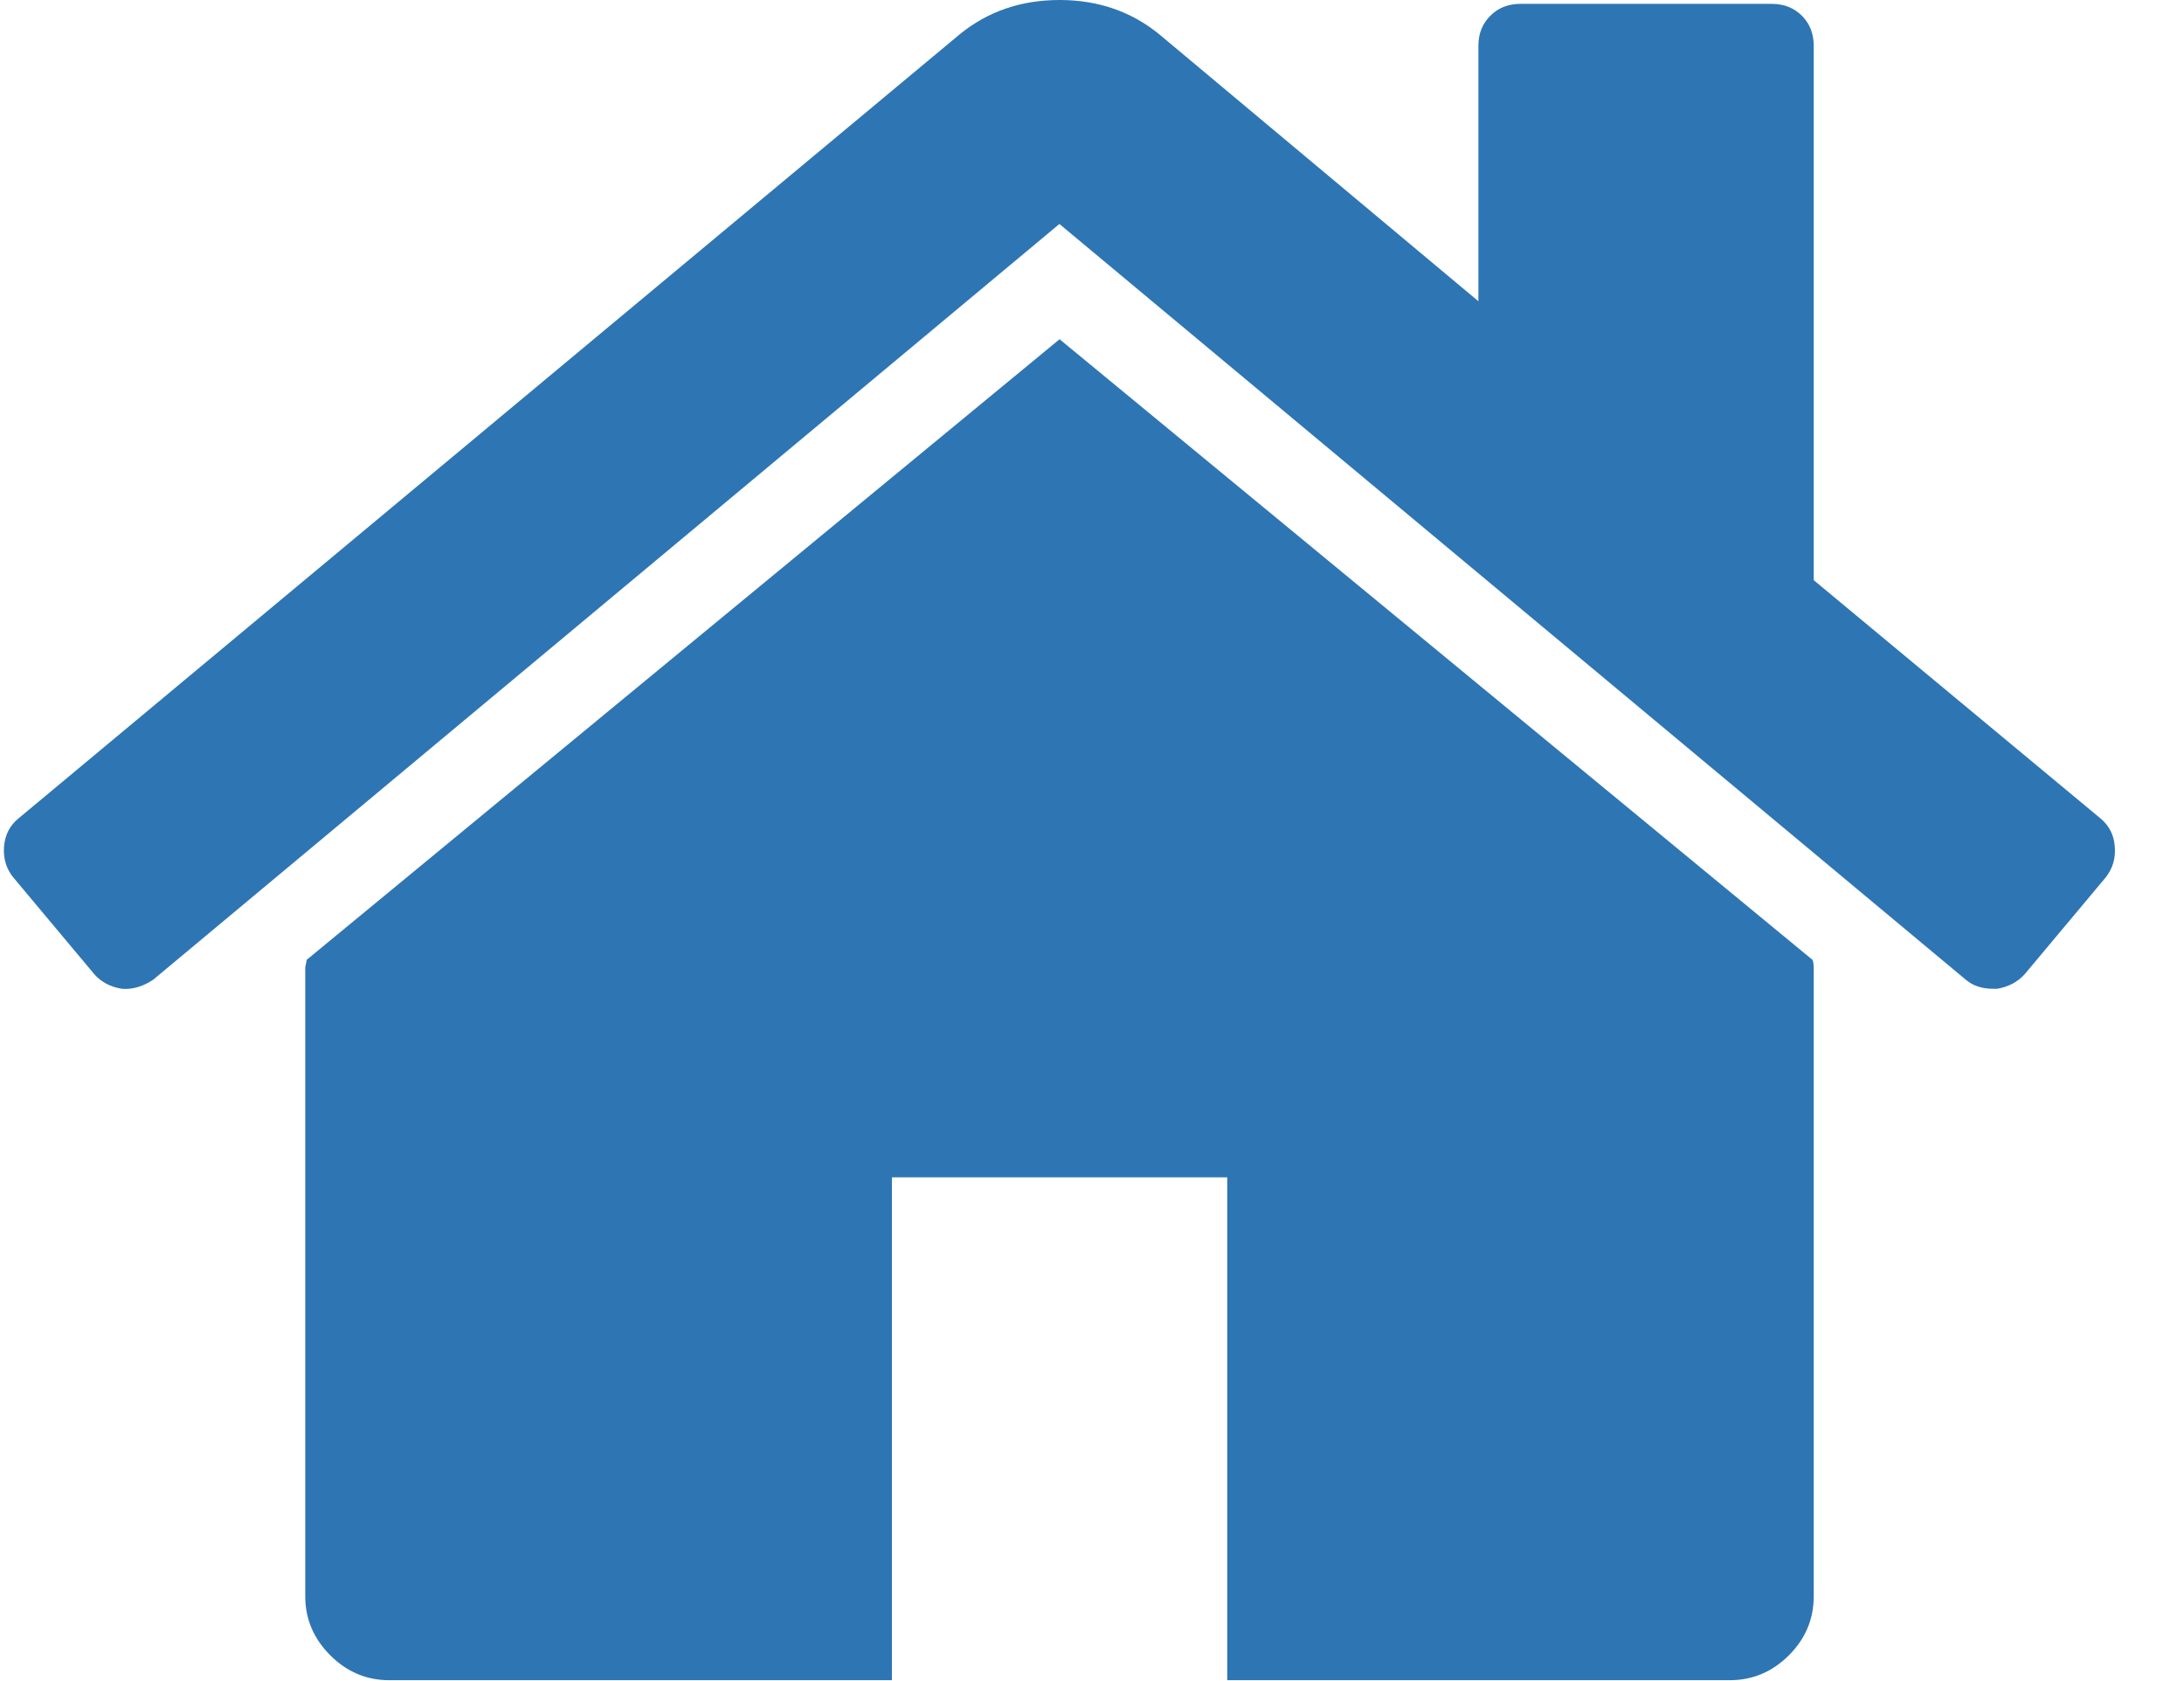
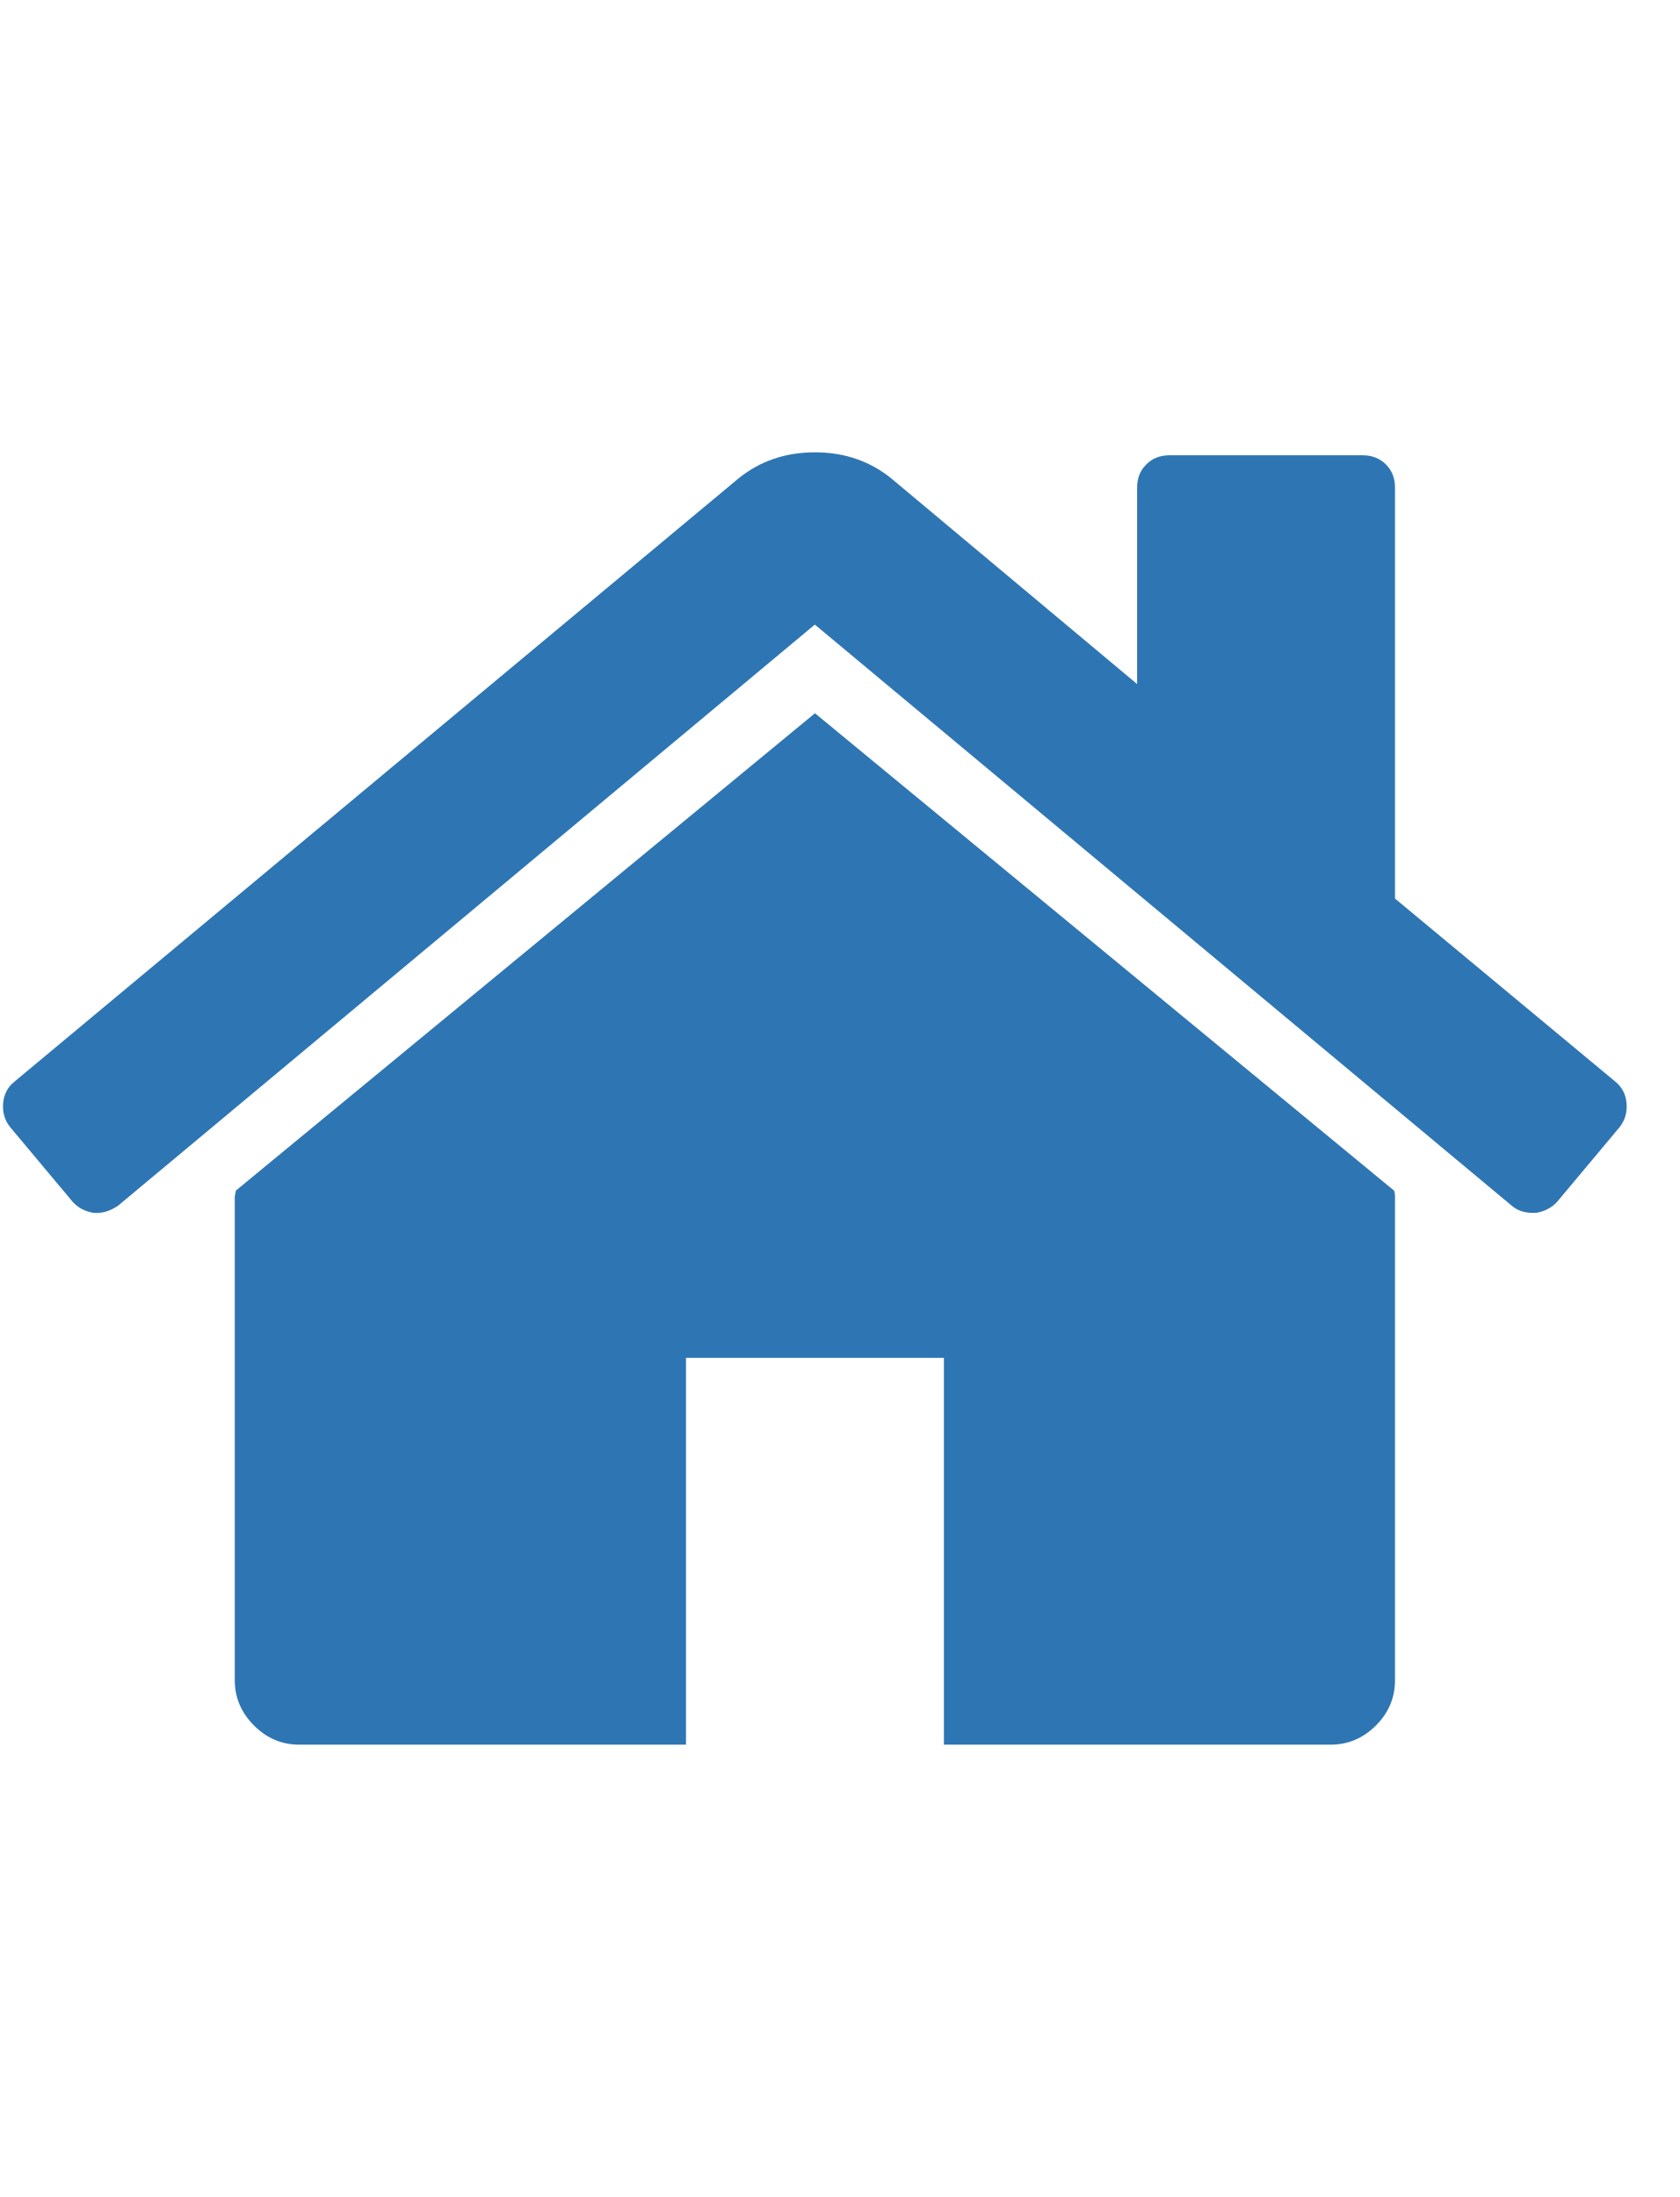
- <svg xmlns="http://www.w3.org/2000/svg" width="13" height="10" viewBox="0 0 13 10" fill="none">
+ <svg xmlns="http://www.w3.org/2000/svg" class="air-home" width="13" height="17" viewBox="0 0 13 10" fill="none">
+   <style>
+         .air-home {
+         cursor: pointer;
+         }
+         .air-home path {
+         cursor: pointer;
+         -webkit-transition: 0.3s all;
+         -o-transition: 0.3s all;
+         transition: 0.3s all;
+         }
+         .air-home:hover path, a.mean__center-logo-a:hover .air-home path {
+         fill: #CAC338;
+         }
+     </style>
  <path d="M6.307 2.019L1.825 5.713C1.825 5.718 1.824 5.726 1.821 5.737C1.819 5.747 1.817 5.754 1.817 5.76V9.501C1.817 9.636 1.867 9.753 1.966 9.852C2.064 9.95 2.181 10 2.316 10H5.309V7.007H7.305V10H10.297C10.432 10 10.55 9.95 10.648 9.852C10.747 9.753 10.796 9.636 10.796 9.501V5.76C10.796 5.739 10.793 5.723 10.789 5.713L6.307 2.019Z" fill="#2E75B3" />
  <path d="M12.503 4.871L10.796 3.453V0.273C10.796 0.2 10.772 0.14 10.726 0.094C10.679 0.047 10.619 0.023 10.546 0.023H9.05C8.977 0.023 8.917 0.047 8.871 0.094C8.824 0.14 8.8 0.2 8.8 0.273V1.793L6.899 0.203C6.733 0.068 6.535 0 6.307 0C6.078 0 5.88 0.068 5.714 0.203L0.11 4.871C0.058 4.913 0.03 4.969 0.024 5.039C0.019 5.109 0.037 5.17 0.079 5.222L0.562 5.799C0.604 5.846 0.658 5.874 0.726 5.885C0.788 5.89 0.851 5.872 0.913 5.83L6.306 1.333L11.7 5.83C11.742 5.866 11.796 5.885 11.864 5.885H11.887C11.954 5.874 12.009 5.845 12.051 5.799L12.534 5.222C12.575 5.17 12.594 5.109 12.588 5.039C12.583 4.969 12.554 4.913 12.503 4.871Z" fill="#2E75B3" />
</svg>
